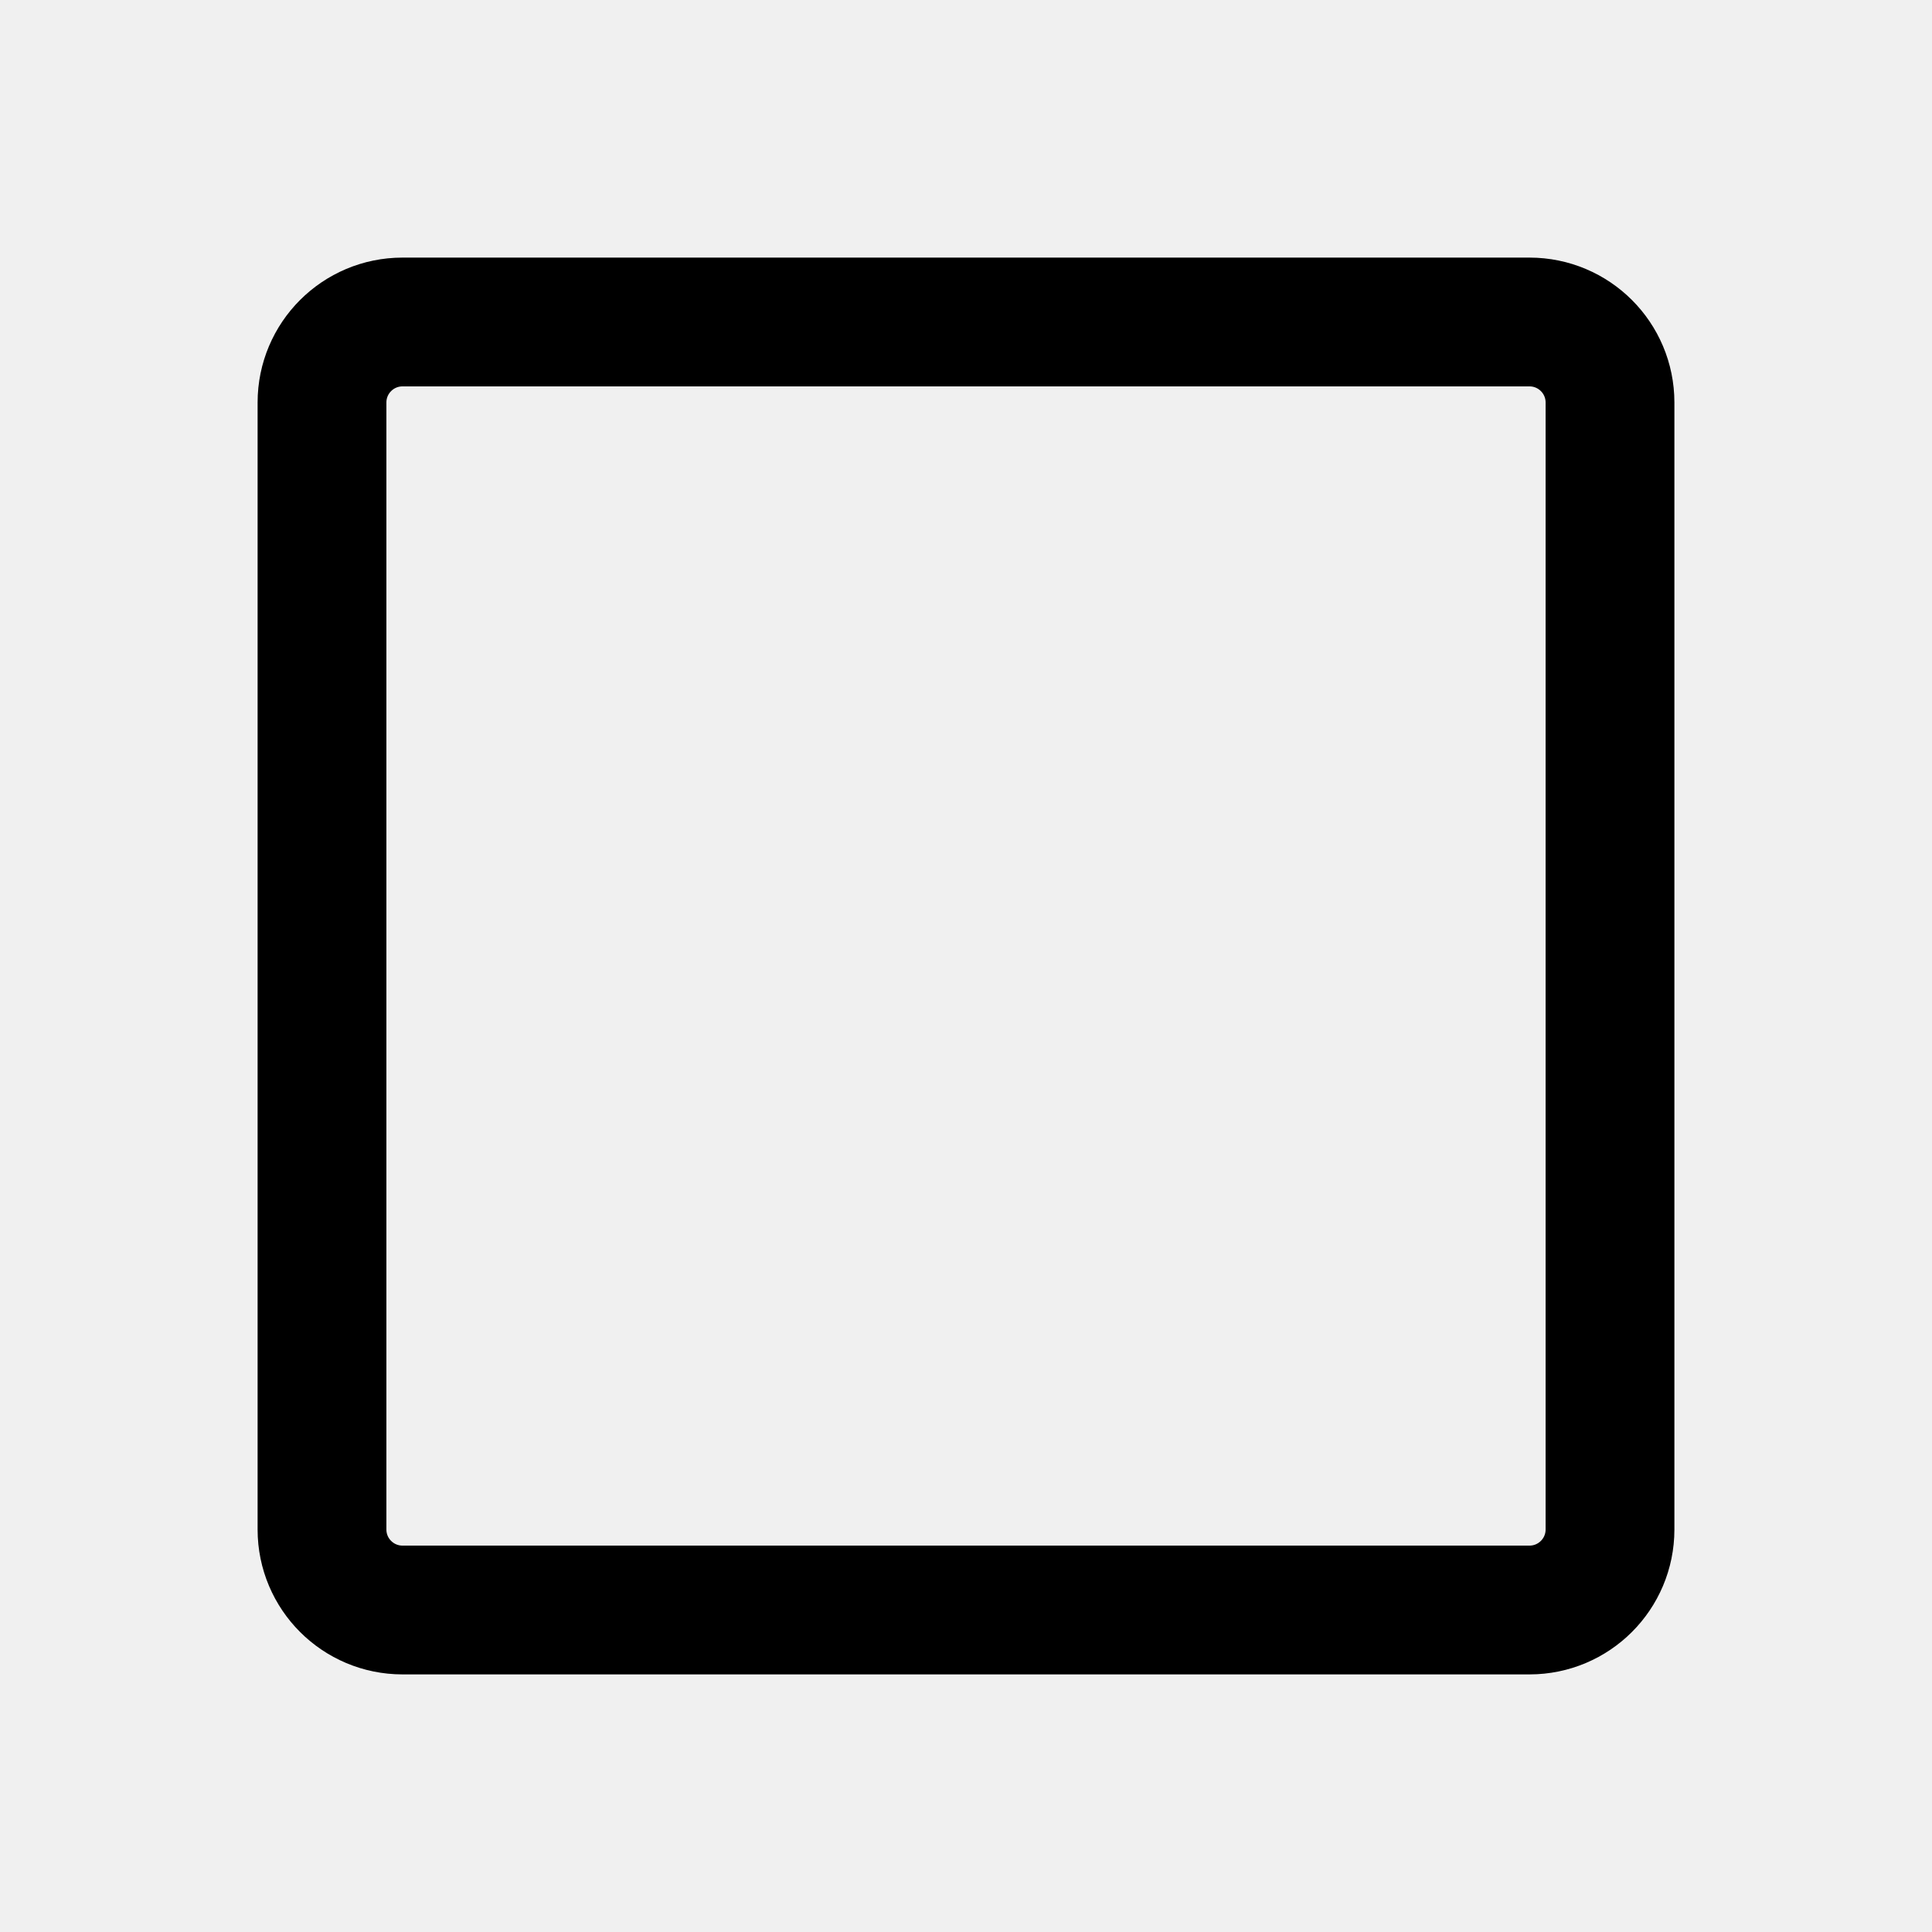
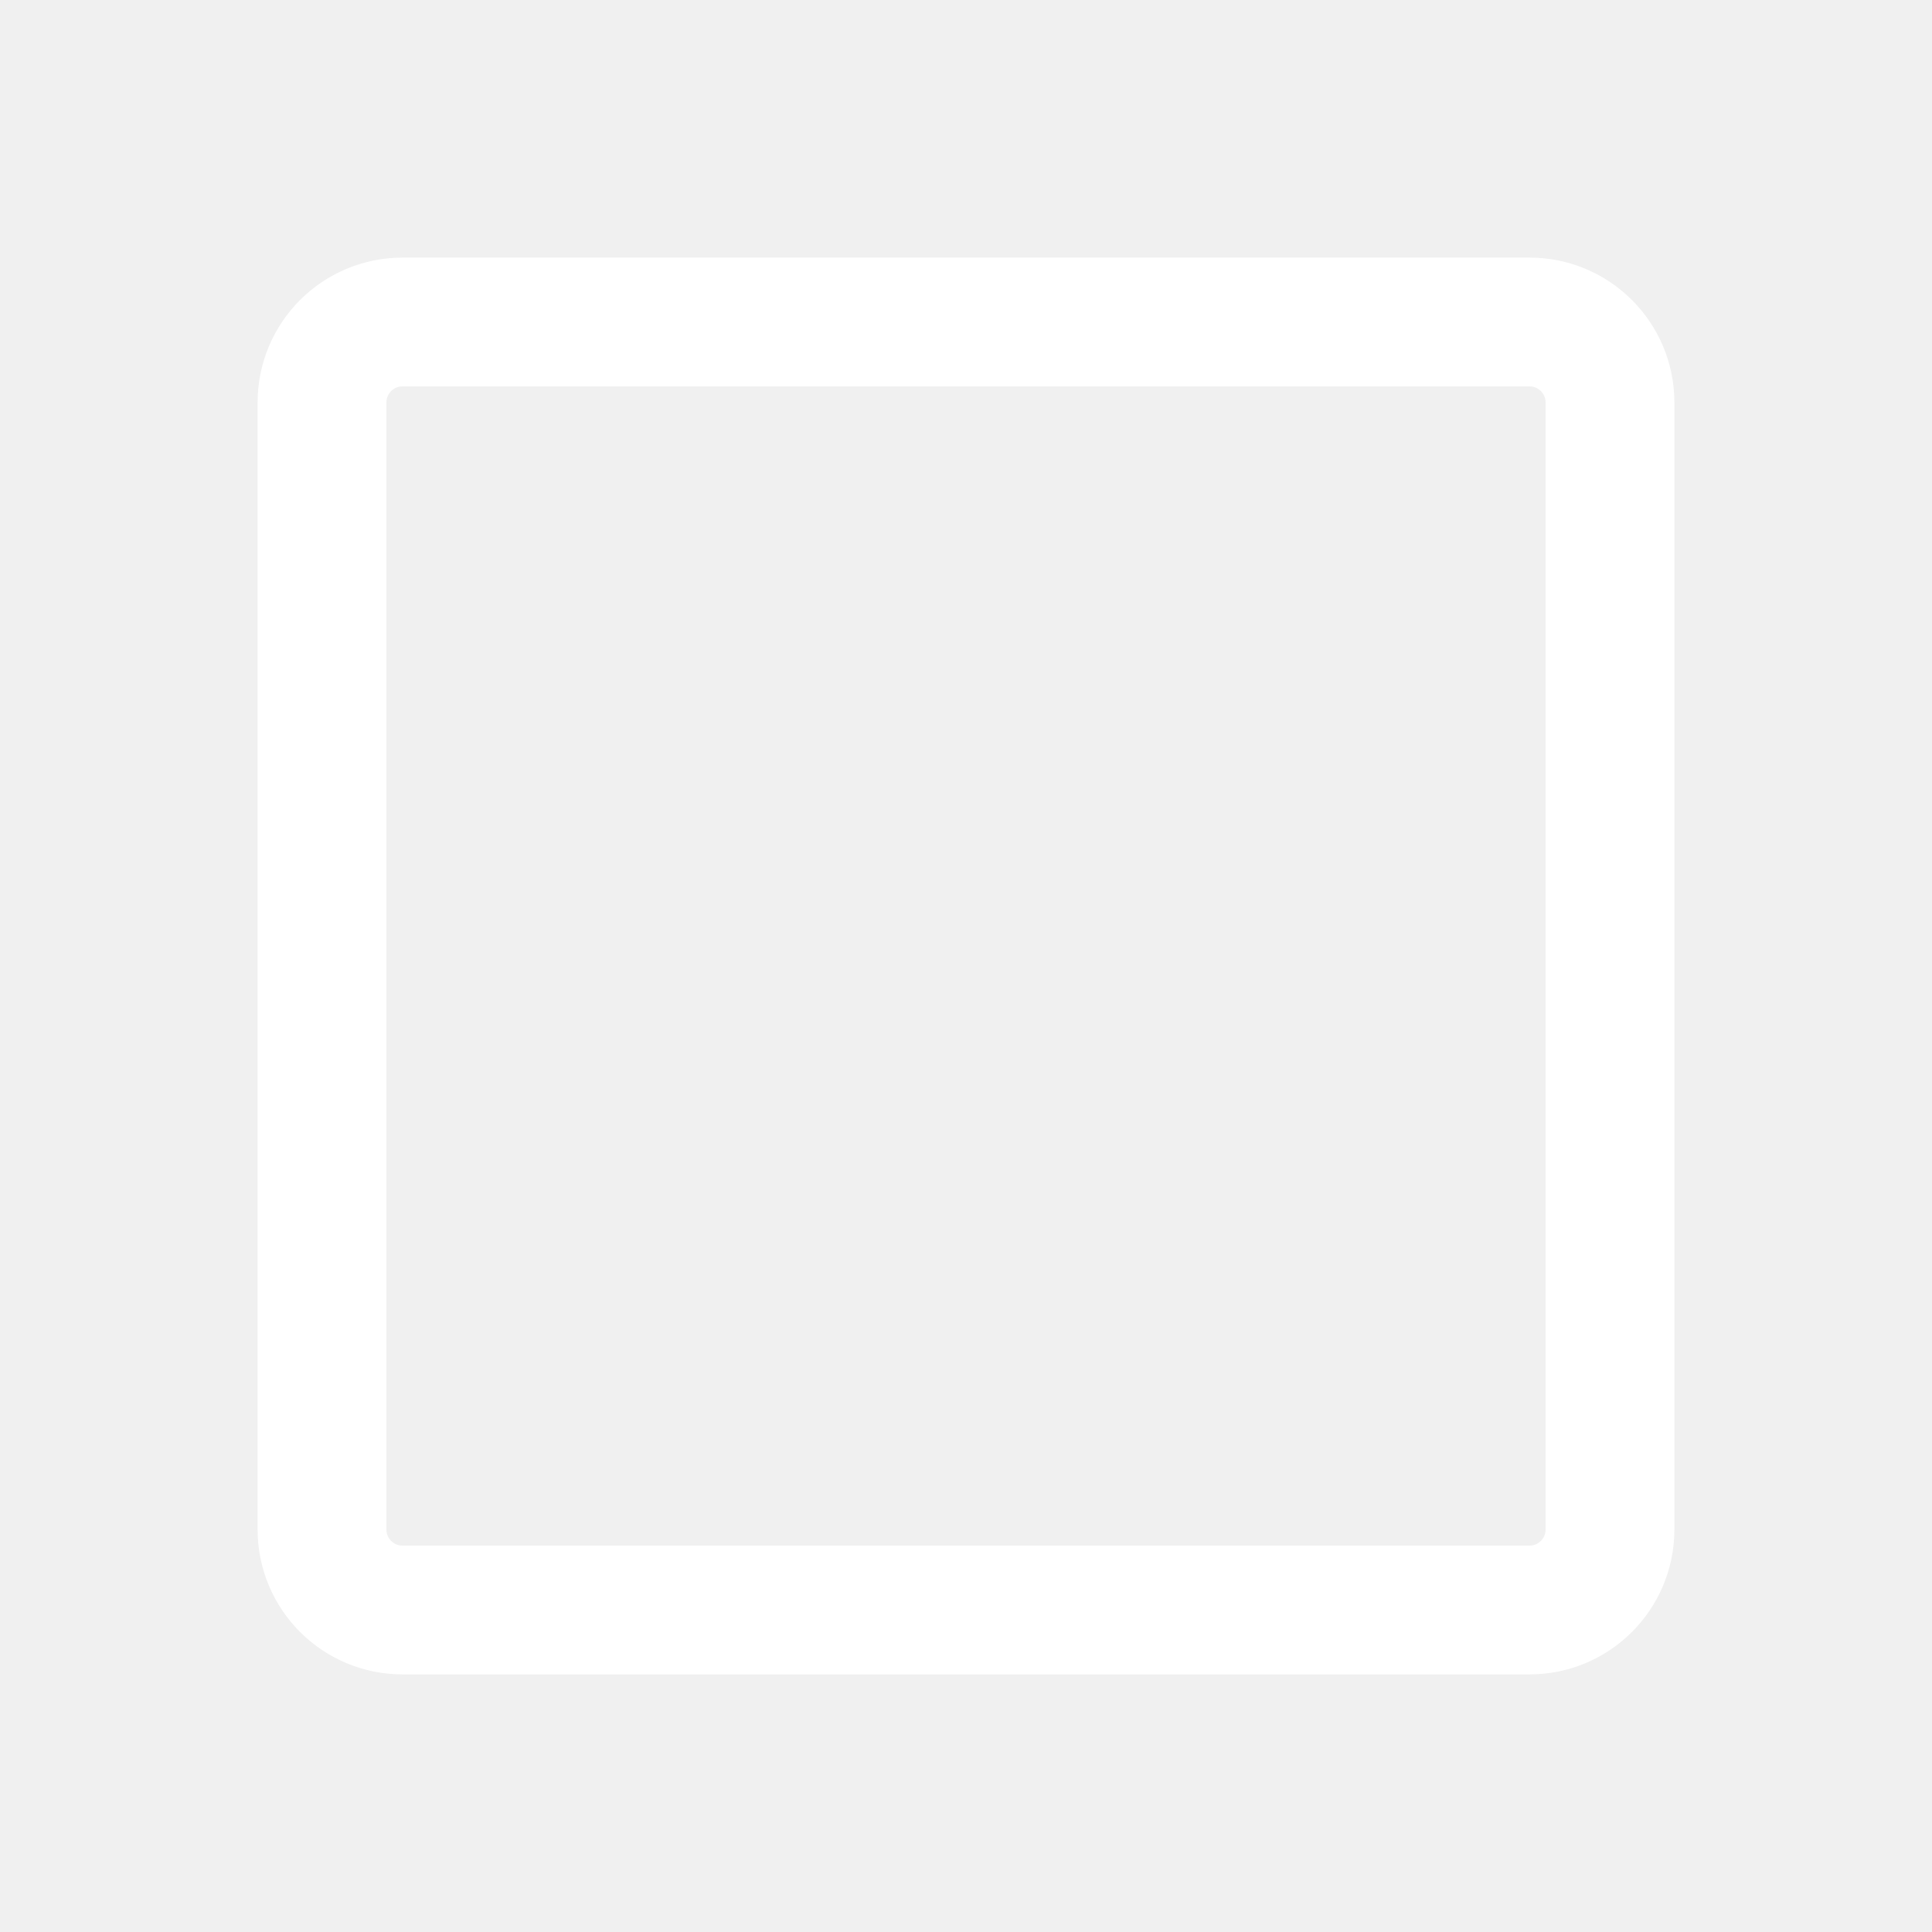
- <svg xmlns="http://www.w3.org/2000/svg" width="24" height="24" viewBox="0 0 24 24" fill="none" stroke="currentColor" stroke-width="1.6" stroke-linecap="round" stroke-linejoin="round">
+ <svg xmlns="http://www.w3.org/2000/svg" width="24" height="24" viewBox="0 0 24 24" fill="none" stroke="#ffffff" stroke-width="1.6" stroke-linecap="round" stroke-linejoin="round">
  <rect x="4" y="4" width="16" height="16" rx="1" />
</svg>
